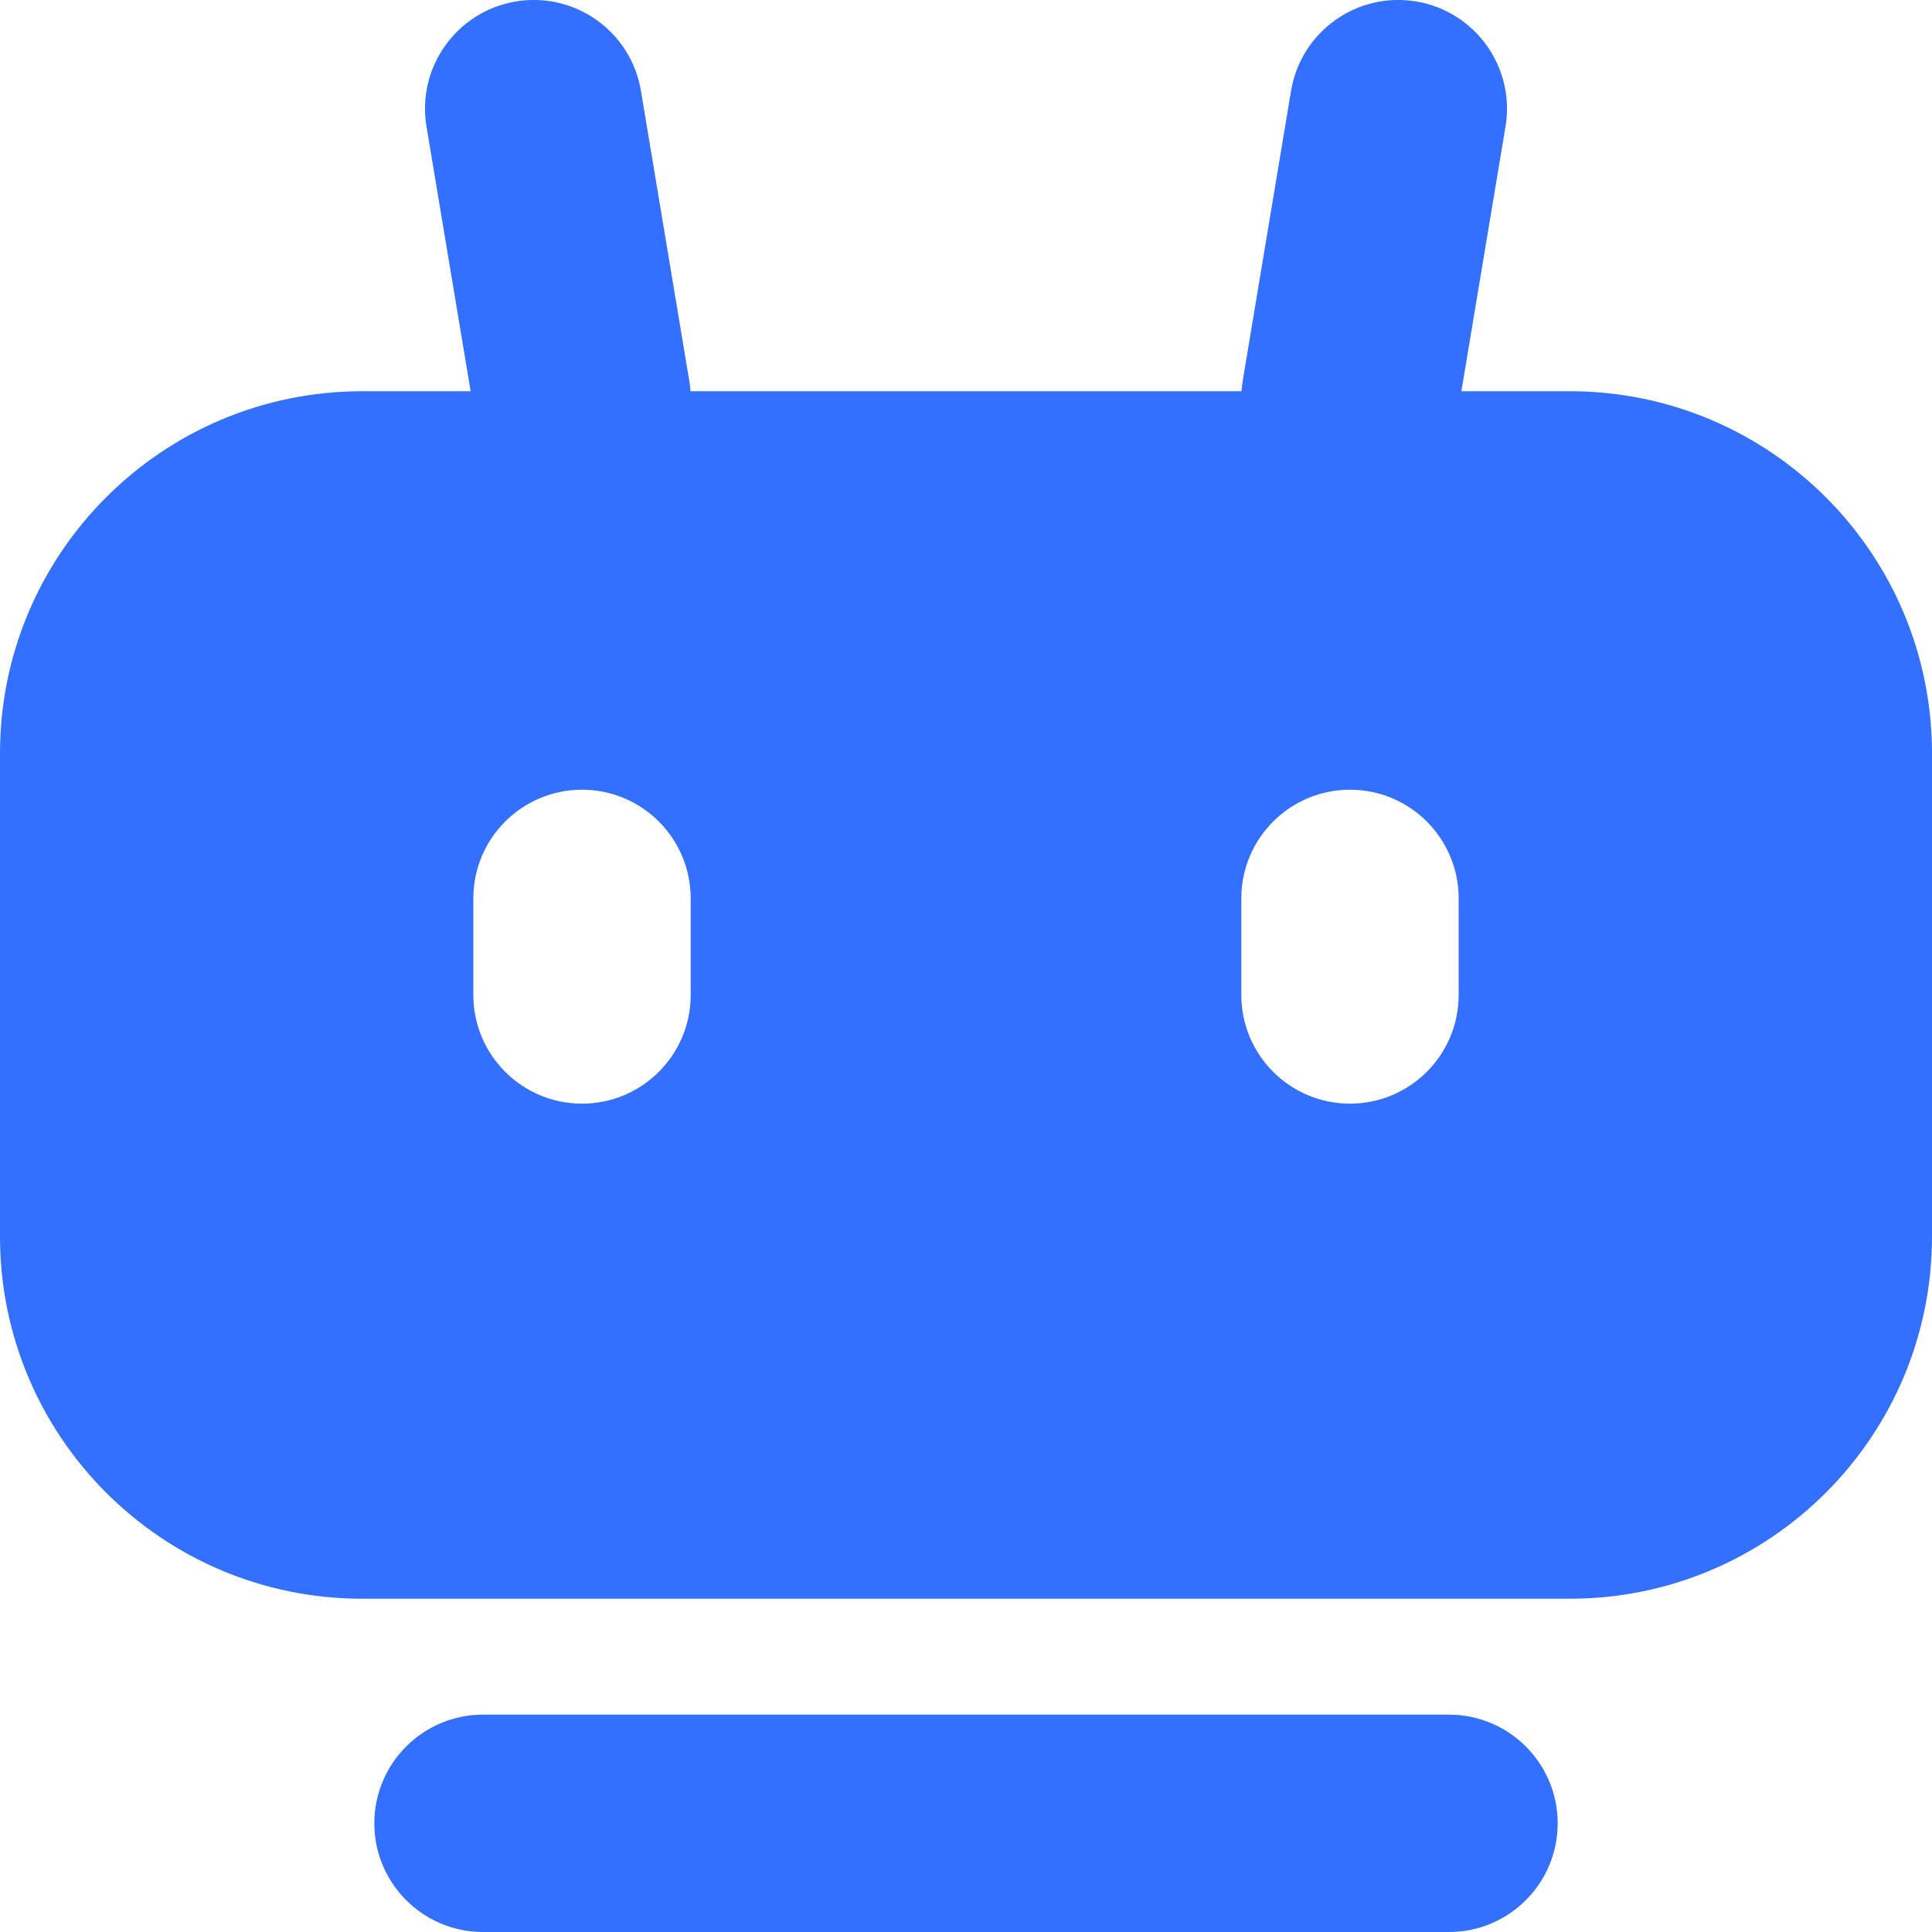
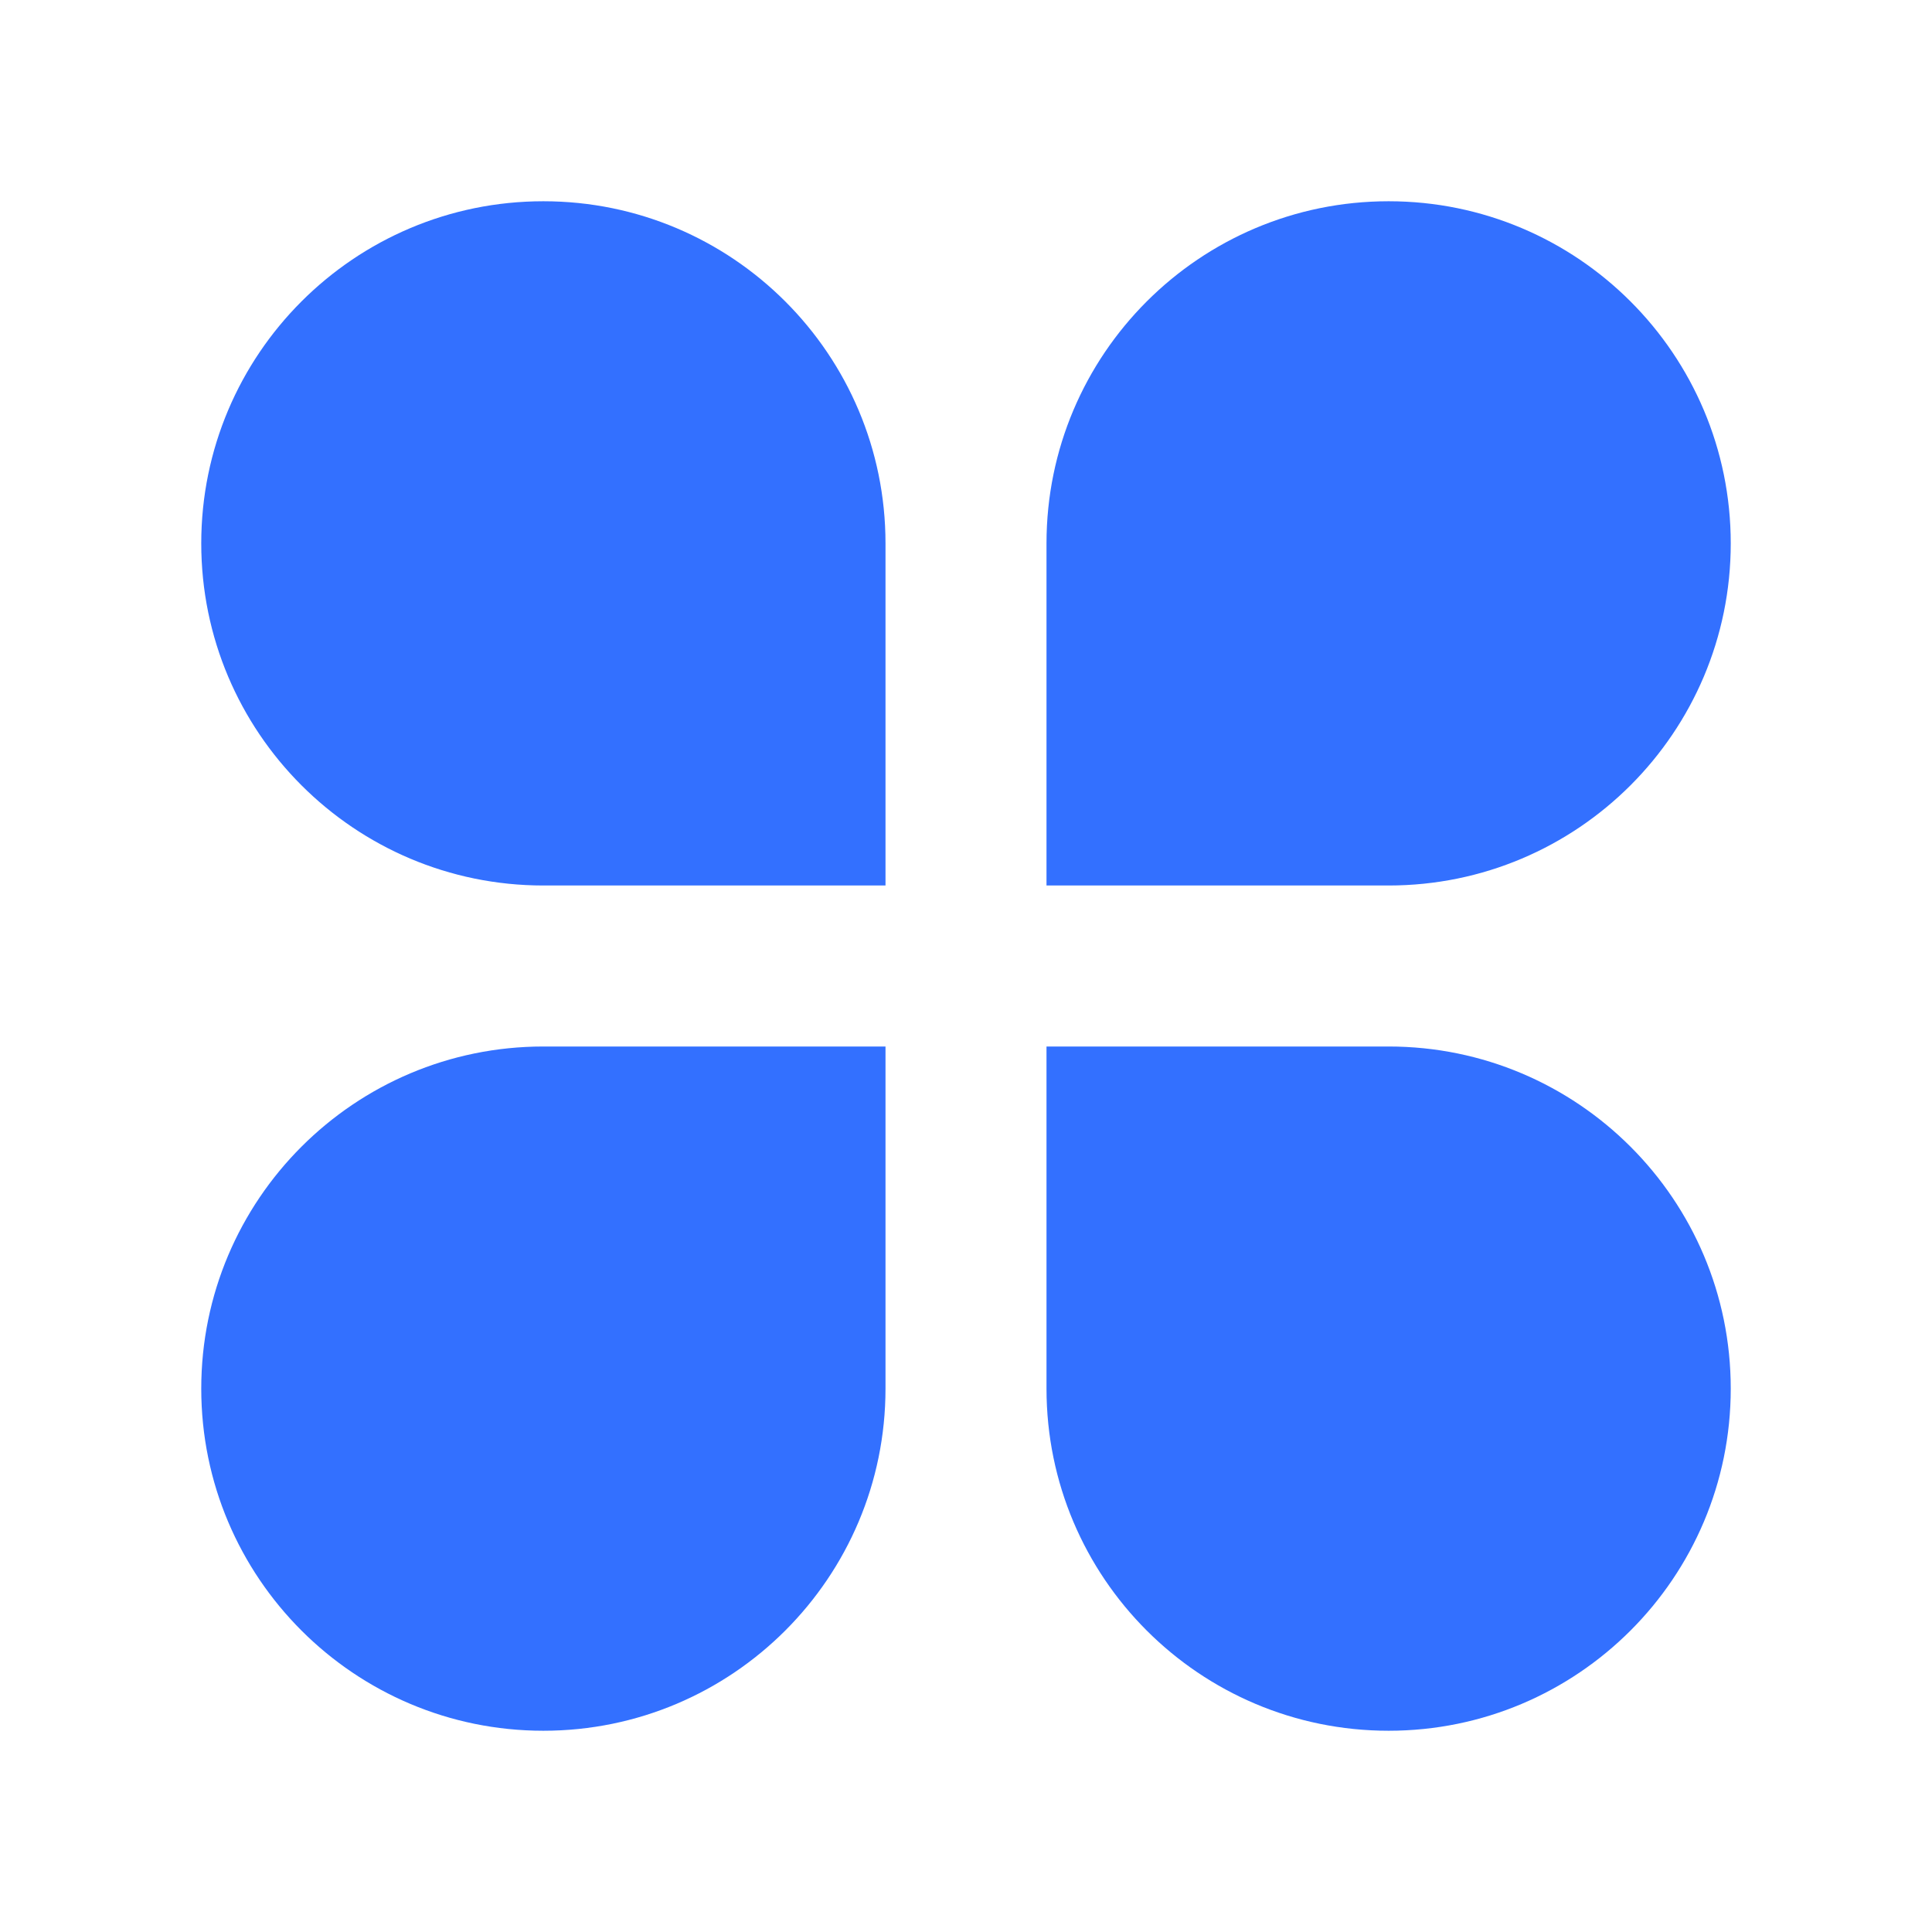
- <svg xmlns="http://www.w3.org/2000/svg" viewBox="0 0 20 20" fill="none">
-   <path d="M15.128 4.05H16.25C18.321 4.05 20 5.729 20 7.8V12.8C20 14.871 18.321 16.55 16.25 16.55H3.75C1.679 16.55 0 14.871 0 12.8V7.8C0 5.729 1.679 4.05 3.75 4.05H4.872L4.415 1.31C4.313 0.697 4.727 0.118 5.34 0.015C5.953 -0.087 6.533 0.327 6.635 0.94L7.135 3.94C7.141 3.977 7.145 4.014 7.148 4.05H12.852C12.855 4.014 12.859 3.977 12.865 3.94L13.365 0.94C13.467 0.327 14.047 -0.087 14.66 0.015C15.273 0.118 15.687 0.697 15.585 1.31L15.128 4.05ZM4.9 9.3V10.3C4.9 10.921 5.404 11.425 6.025 11.425C6.646 11.425 7.15 10.921 7.15 10.3V9.3C7.15 8.679 6.646 8.175 6.025 8.175C5.404 8.175 4.9 8.679 4.9 9.3ZM12.85 9.3V10.3C12.85 10.921 13.354 11.425 13.975 11.425C14.596 11.425 15.1 10.921 15.1 10.3V9.3C15.1 8.679 14.596 8.175 13.975 8.175C13.354 8.175 12.85 8.679 12.85 9.3ZM5 20C4.379 20 3.875 19.496 3.875 18.875C3.875 18.254 4.379 17.75 5 17.75H15C15.621 17.75 16.125 18.254 16.125 18.875C16.125 19.496 15.621 20 15 20H5Z" fill="#3370ff" />
+ <svg xmlns="http://www.w3.org/2000/svg" viewBox="0 0 24 24" fill="rgba(51,112,255,1)">
+   <path d="M6.75 2.5C9.097 2.5 11 4.403 11 6.75V11H6.75C4.403 11 2.5 9.097 2.5 6.75C2.5 4.403 4.403 2.5 6.75 2.5ZM6.75 13H11V17.25C11 19.597 9.097 21.5 6.75 21.5C4.403 21.5 2.5 19.597 2.5 17.25C2.5 14.903 4.403 13 6.75 13ZM17.25 2.5C19.597 2.5 21.5 4.403 21.5 6.75C21.5 9.097 19.597 11 17.25 11H13V6.75C13 4.403 14.903 2.5 17.25 2.5ZM13 13H17.25C19.597 13 21.5 14.903 21.5 17.25C21.5 19.597 19.597 21.5 17.25 21.5C14.903 21.5 13 19.597 13 17.25V13Z" />
</svg>
